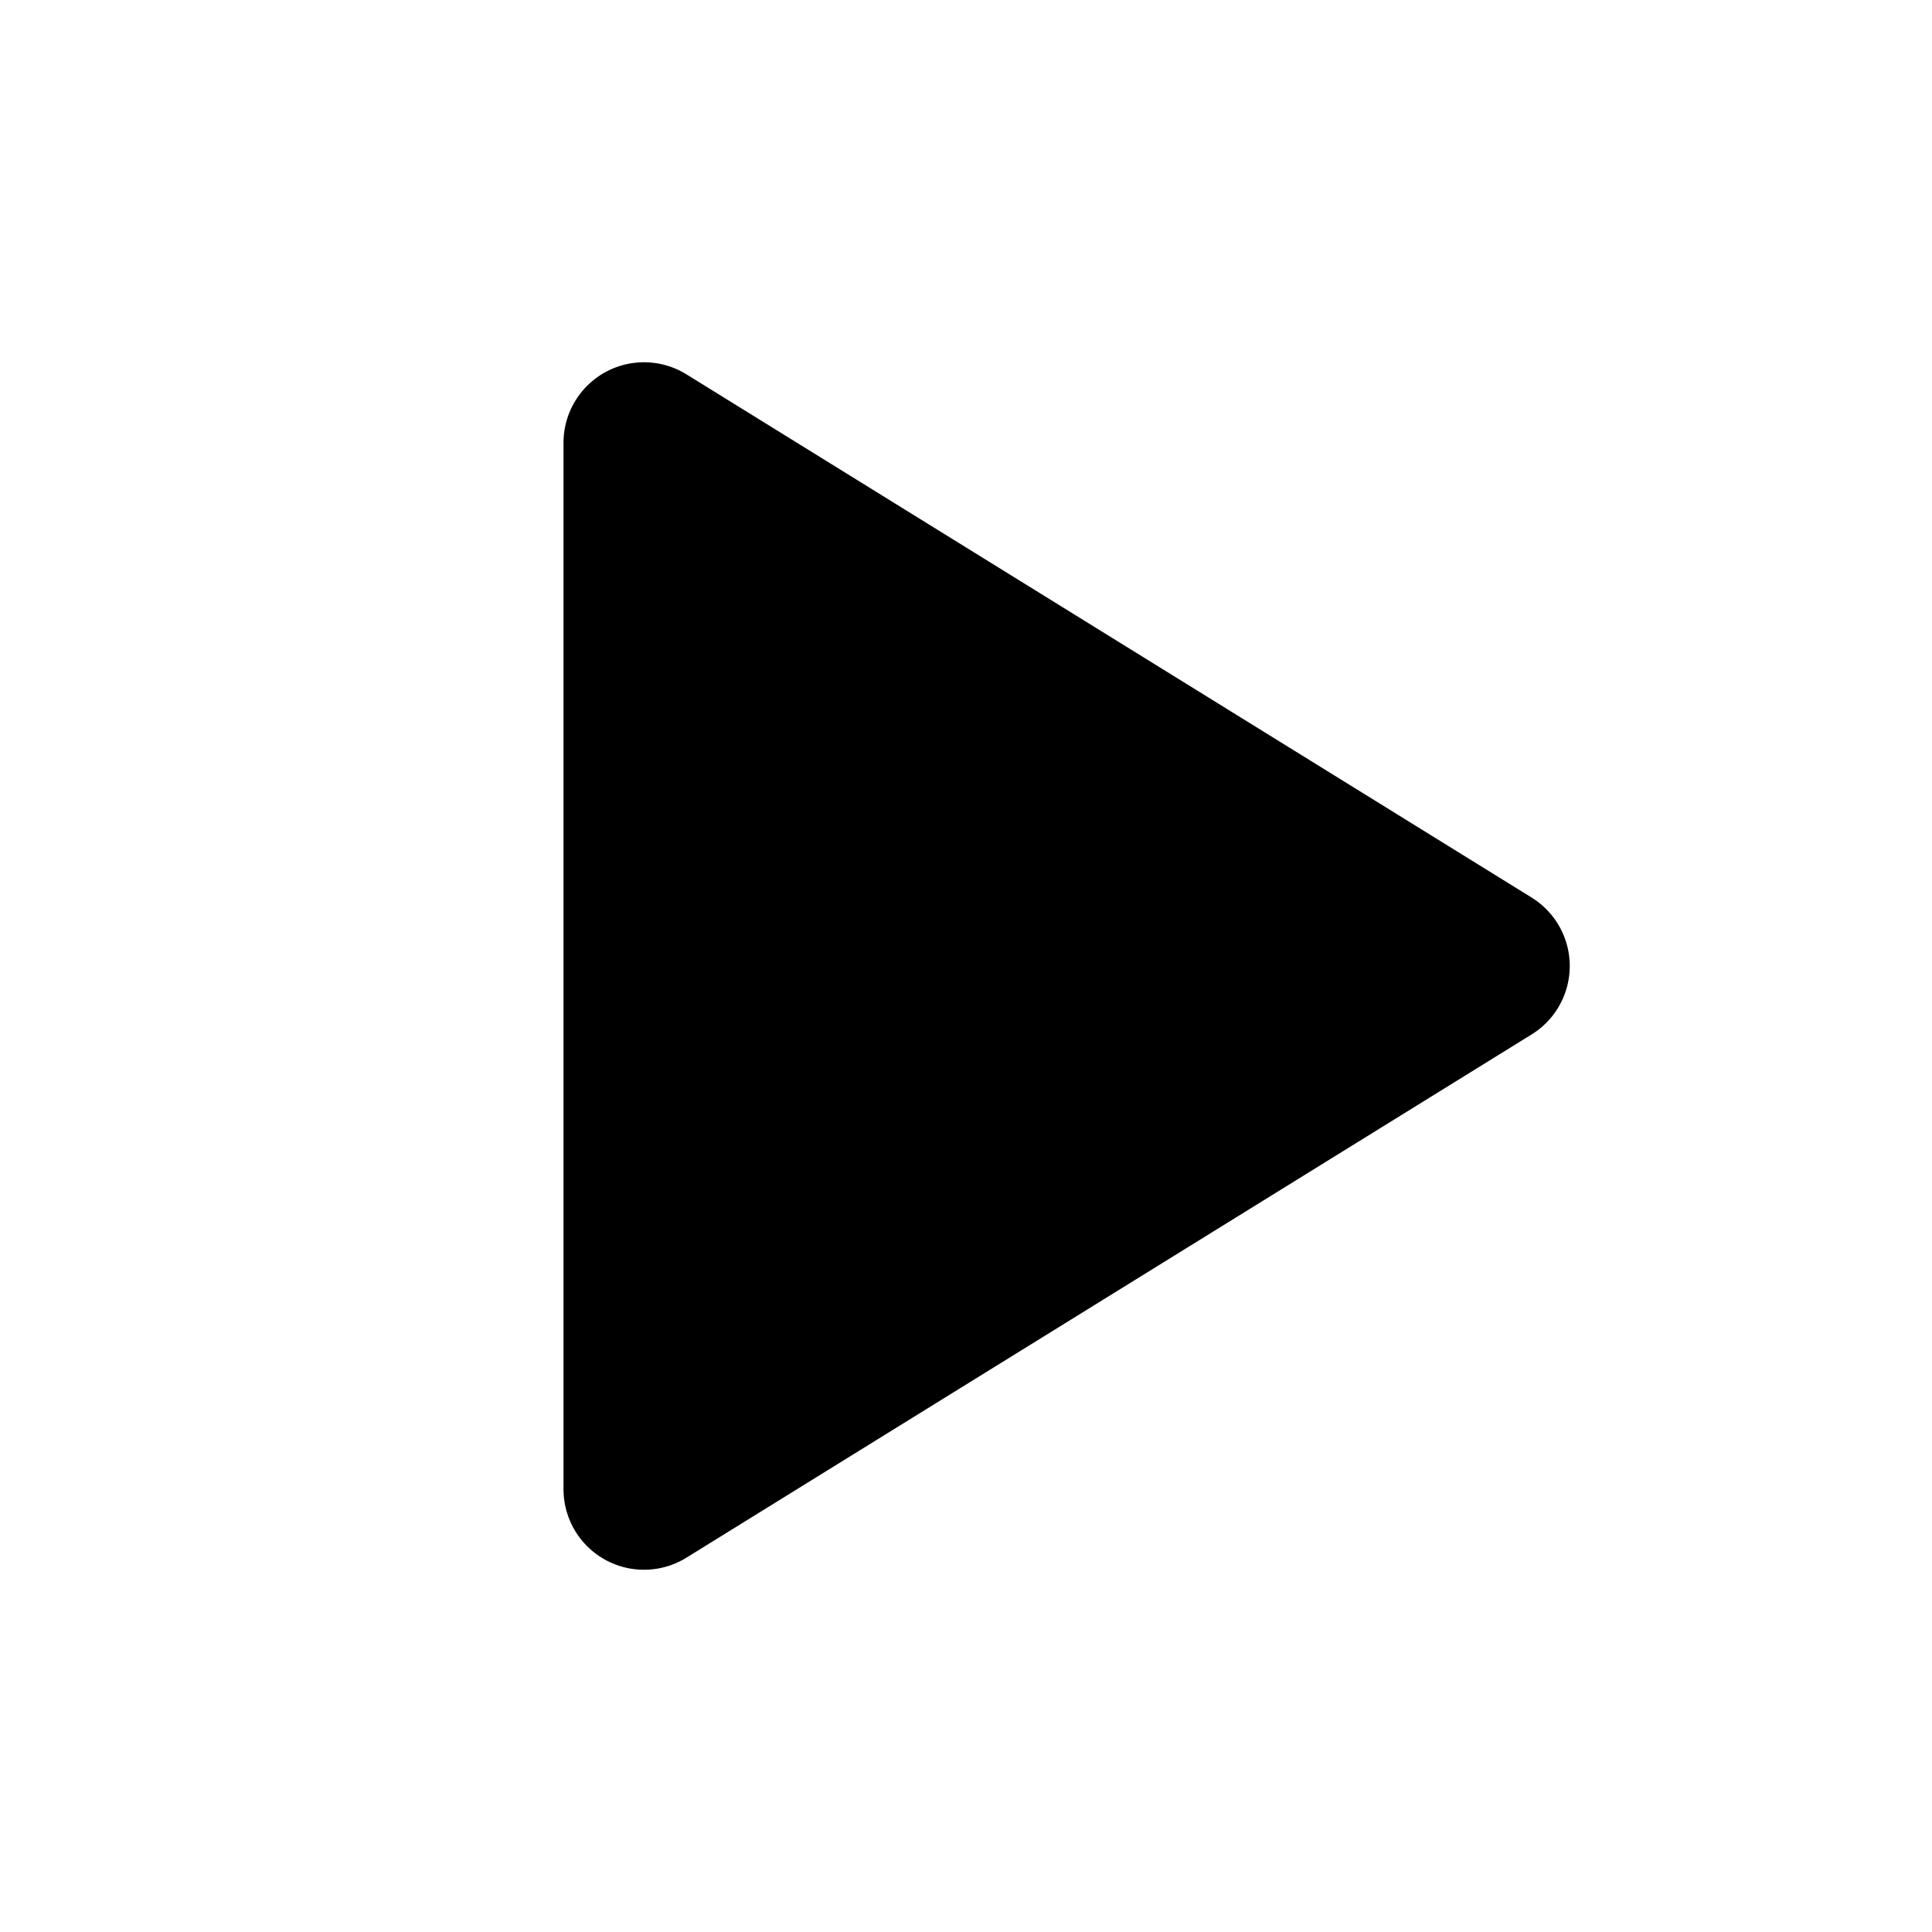
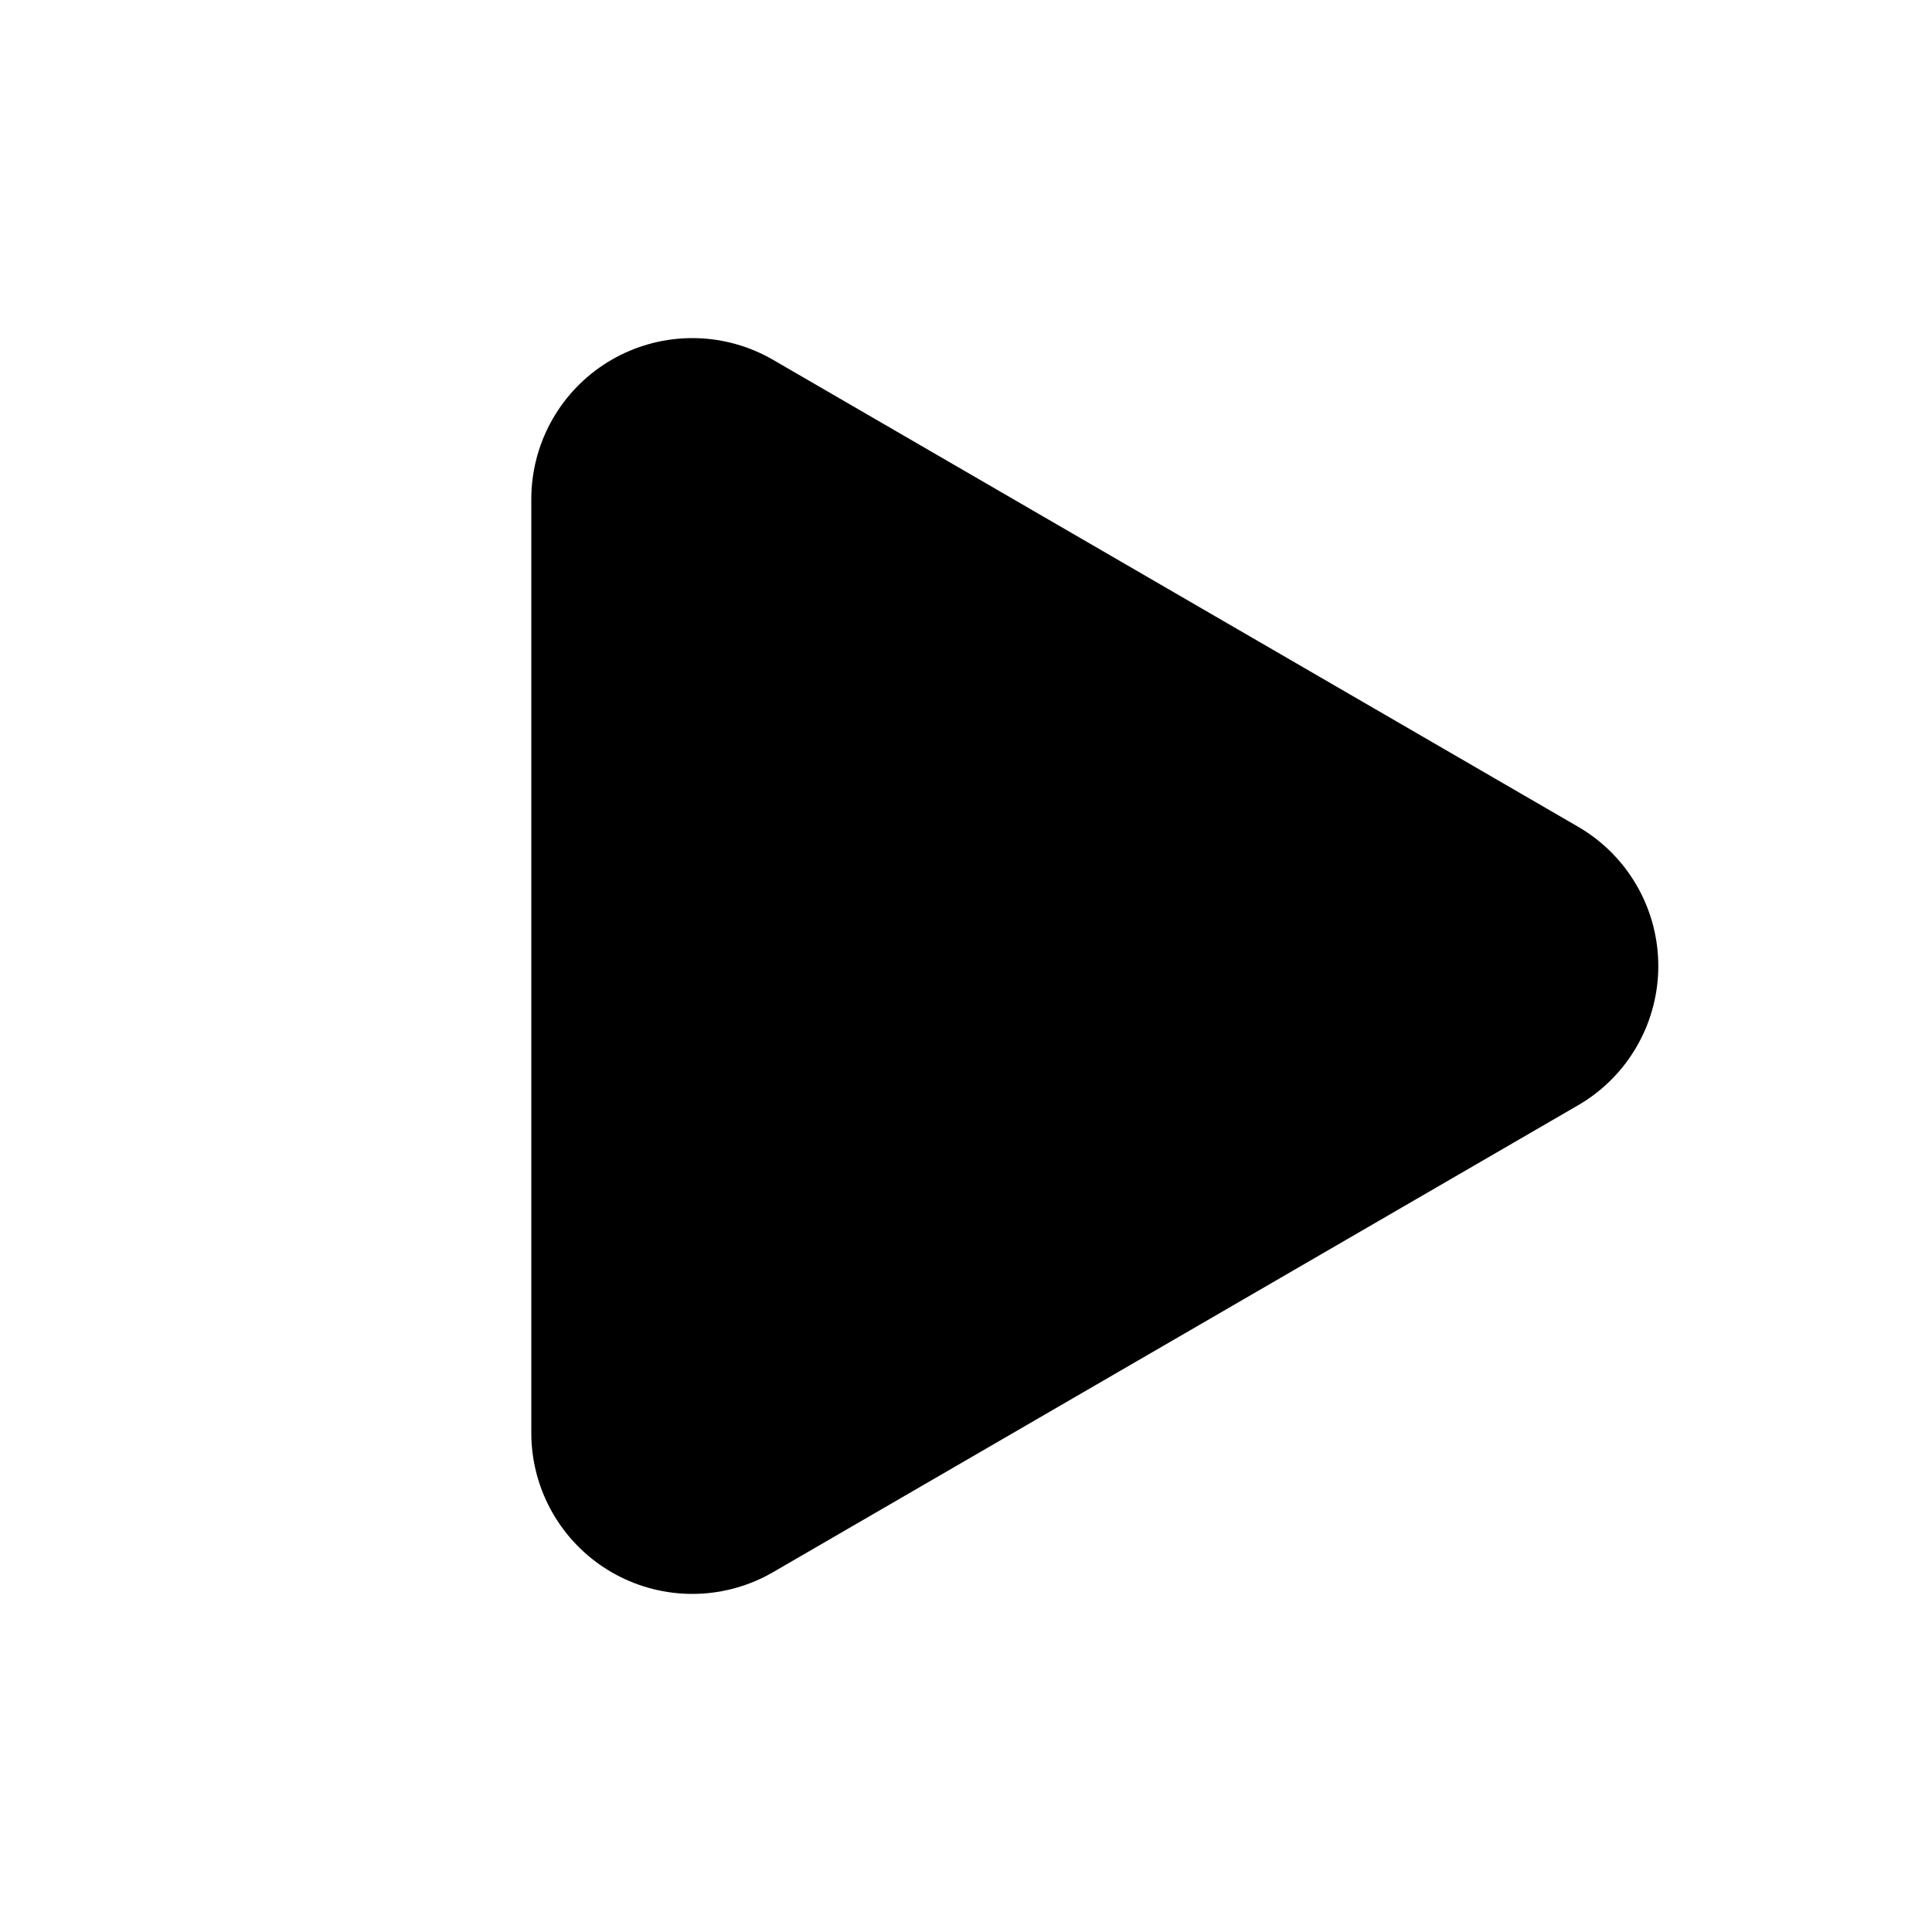
<svg xmlns="http://www.w3.org/2000/svg" width="24" height="24" viewBox="0 0 24 24" fill="none" stroke="#000" stroke-width="2" stroke-linecap="round" stroke-linejoin="round">
-   <path d="M8 5.5v13l10.5-6.5z" fill="#000" />
+   <path d="M8.6 6.2v11.6L18.6 12z" fill="#000" stroke-width="4" />
</svg>
